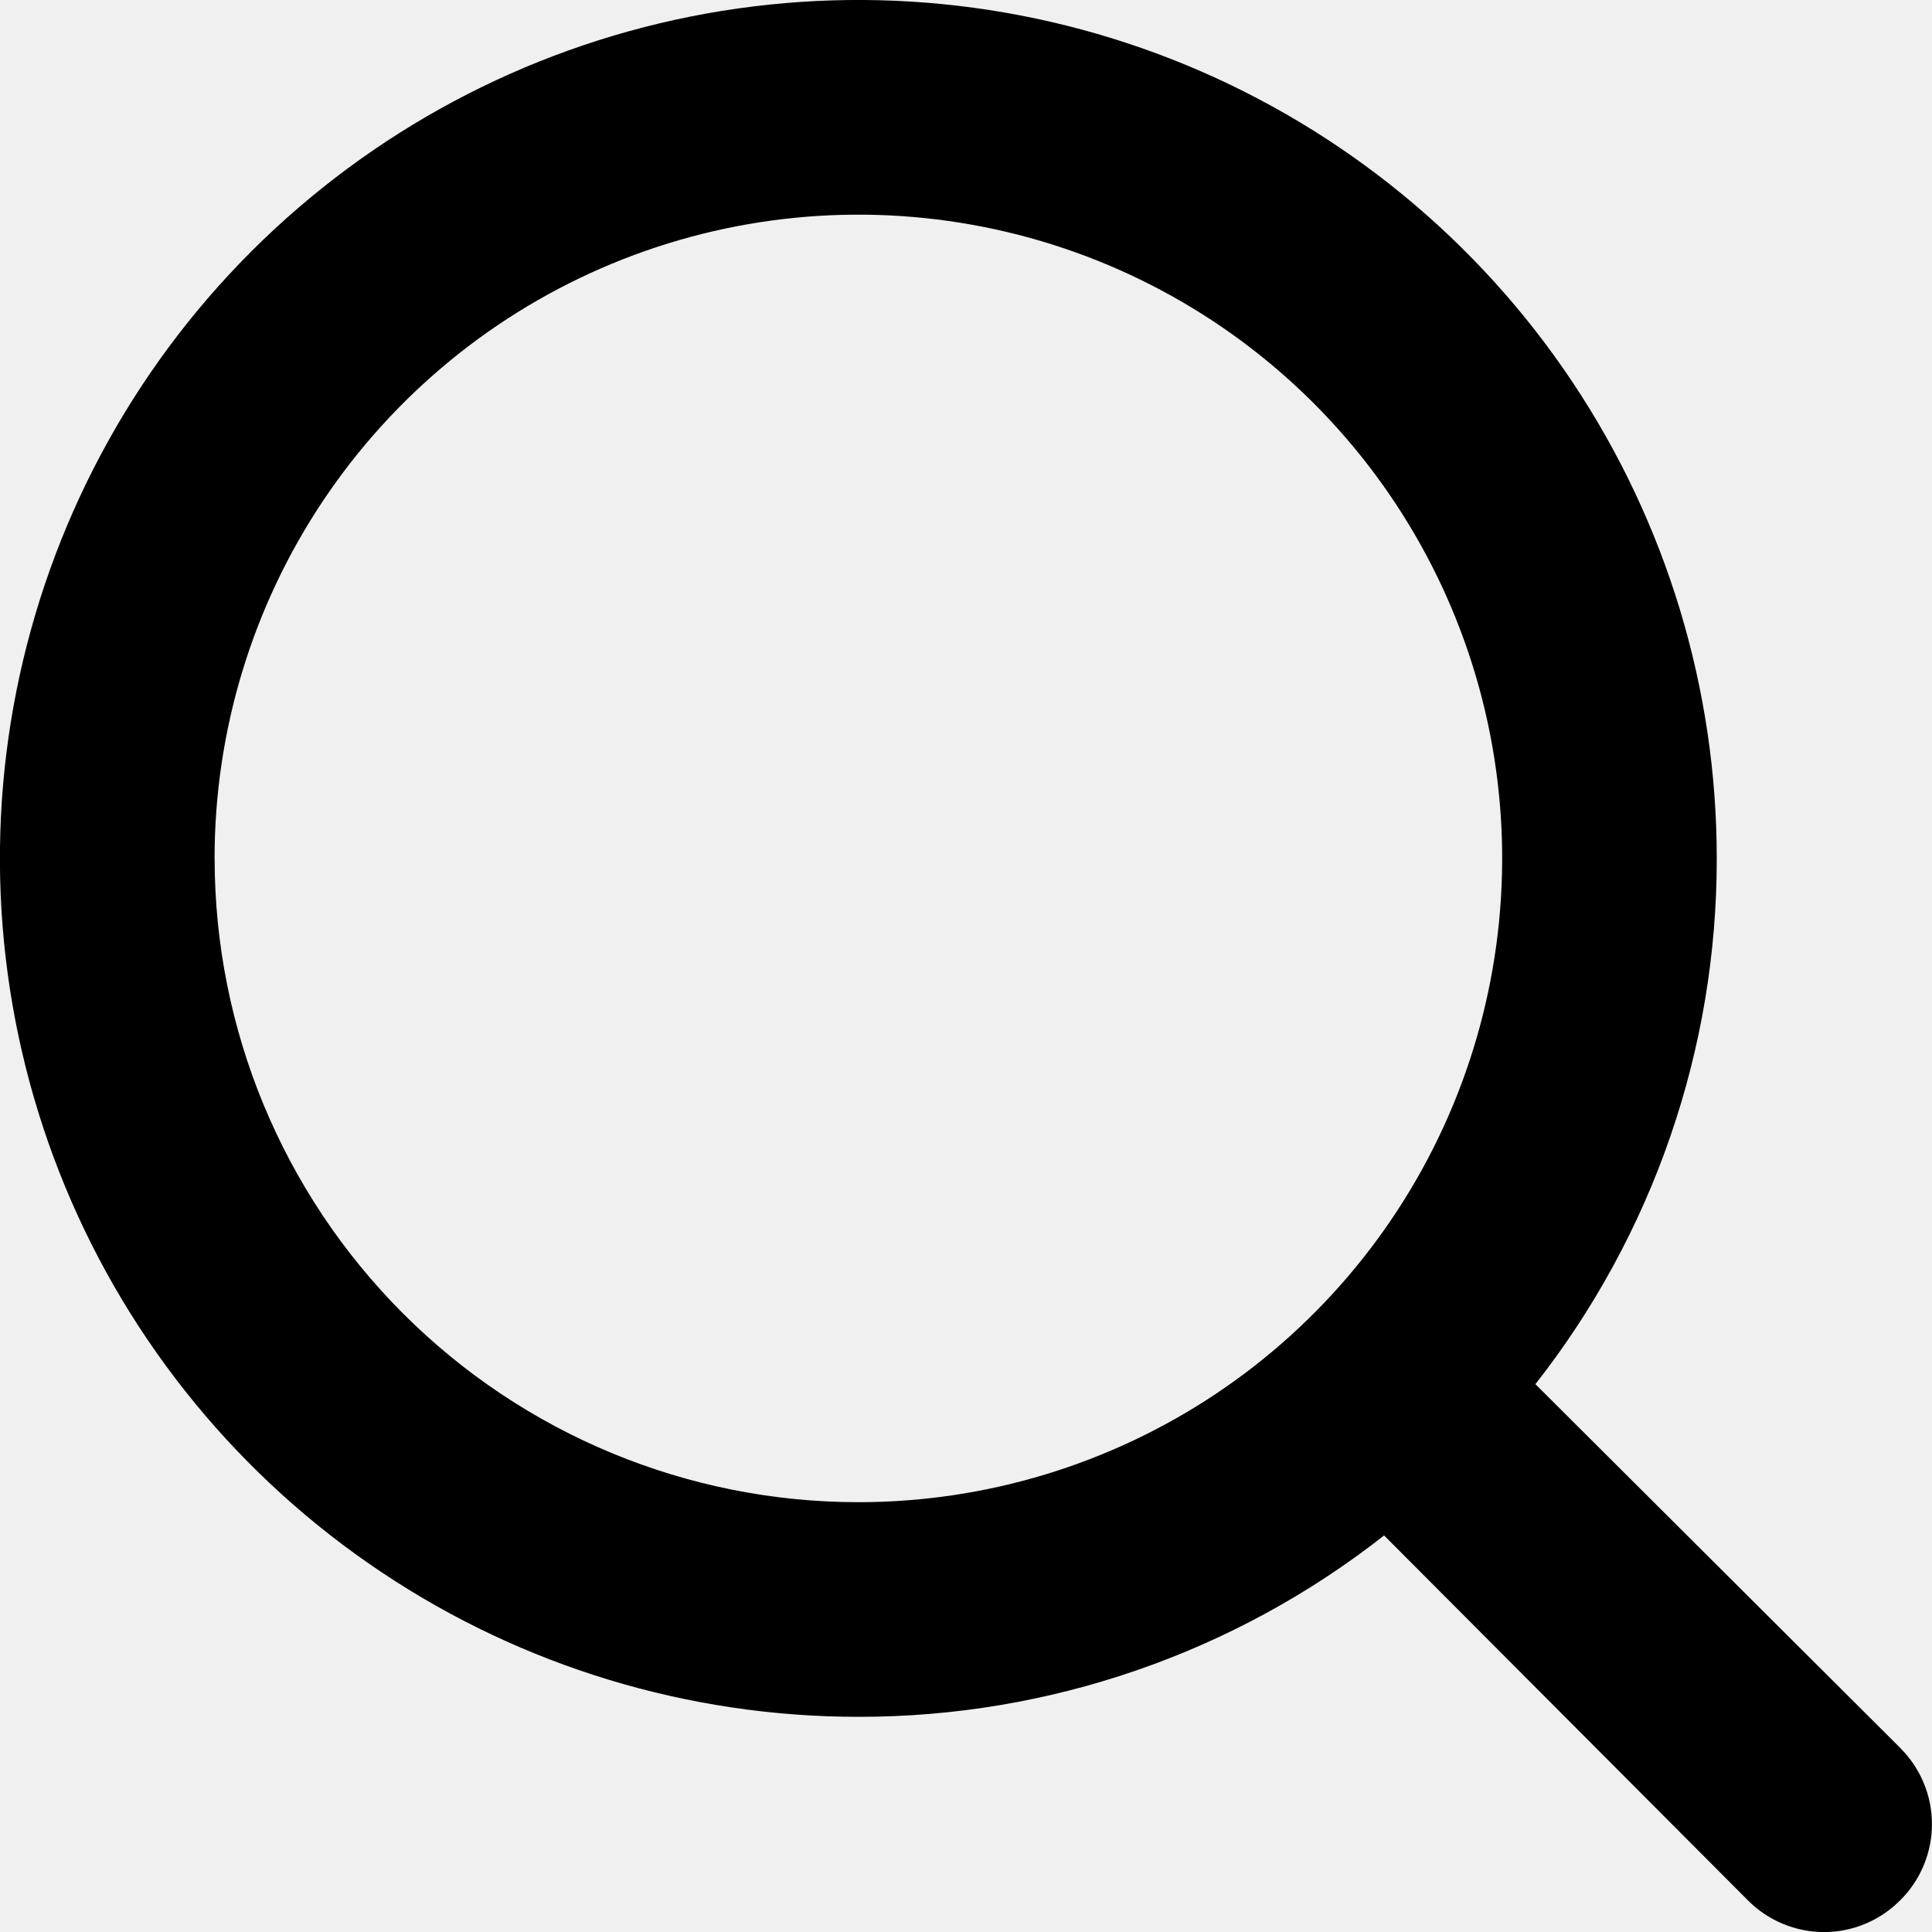
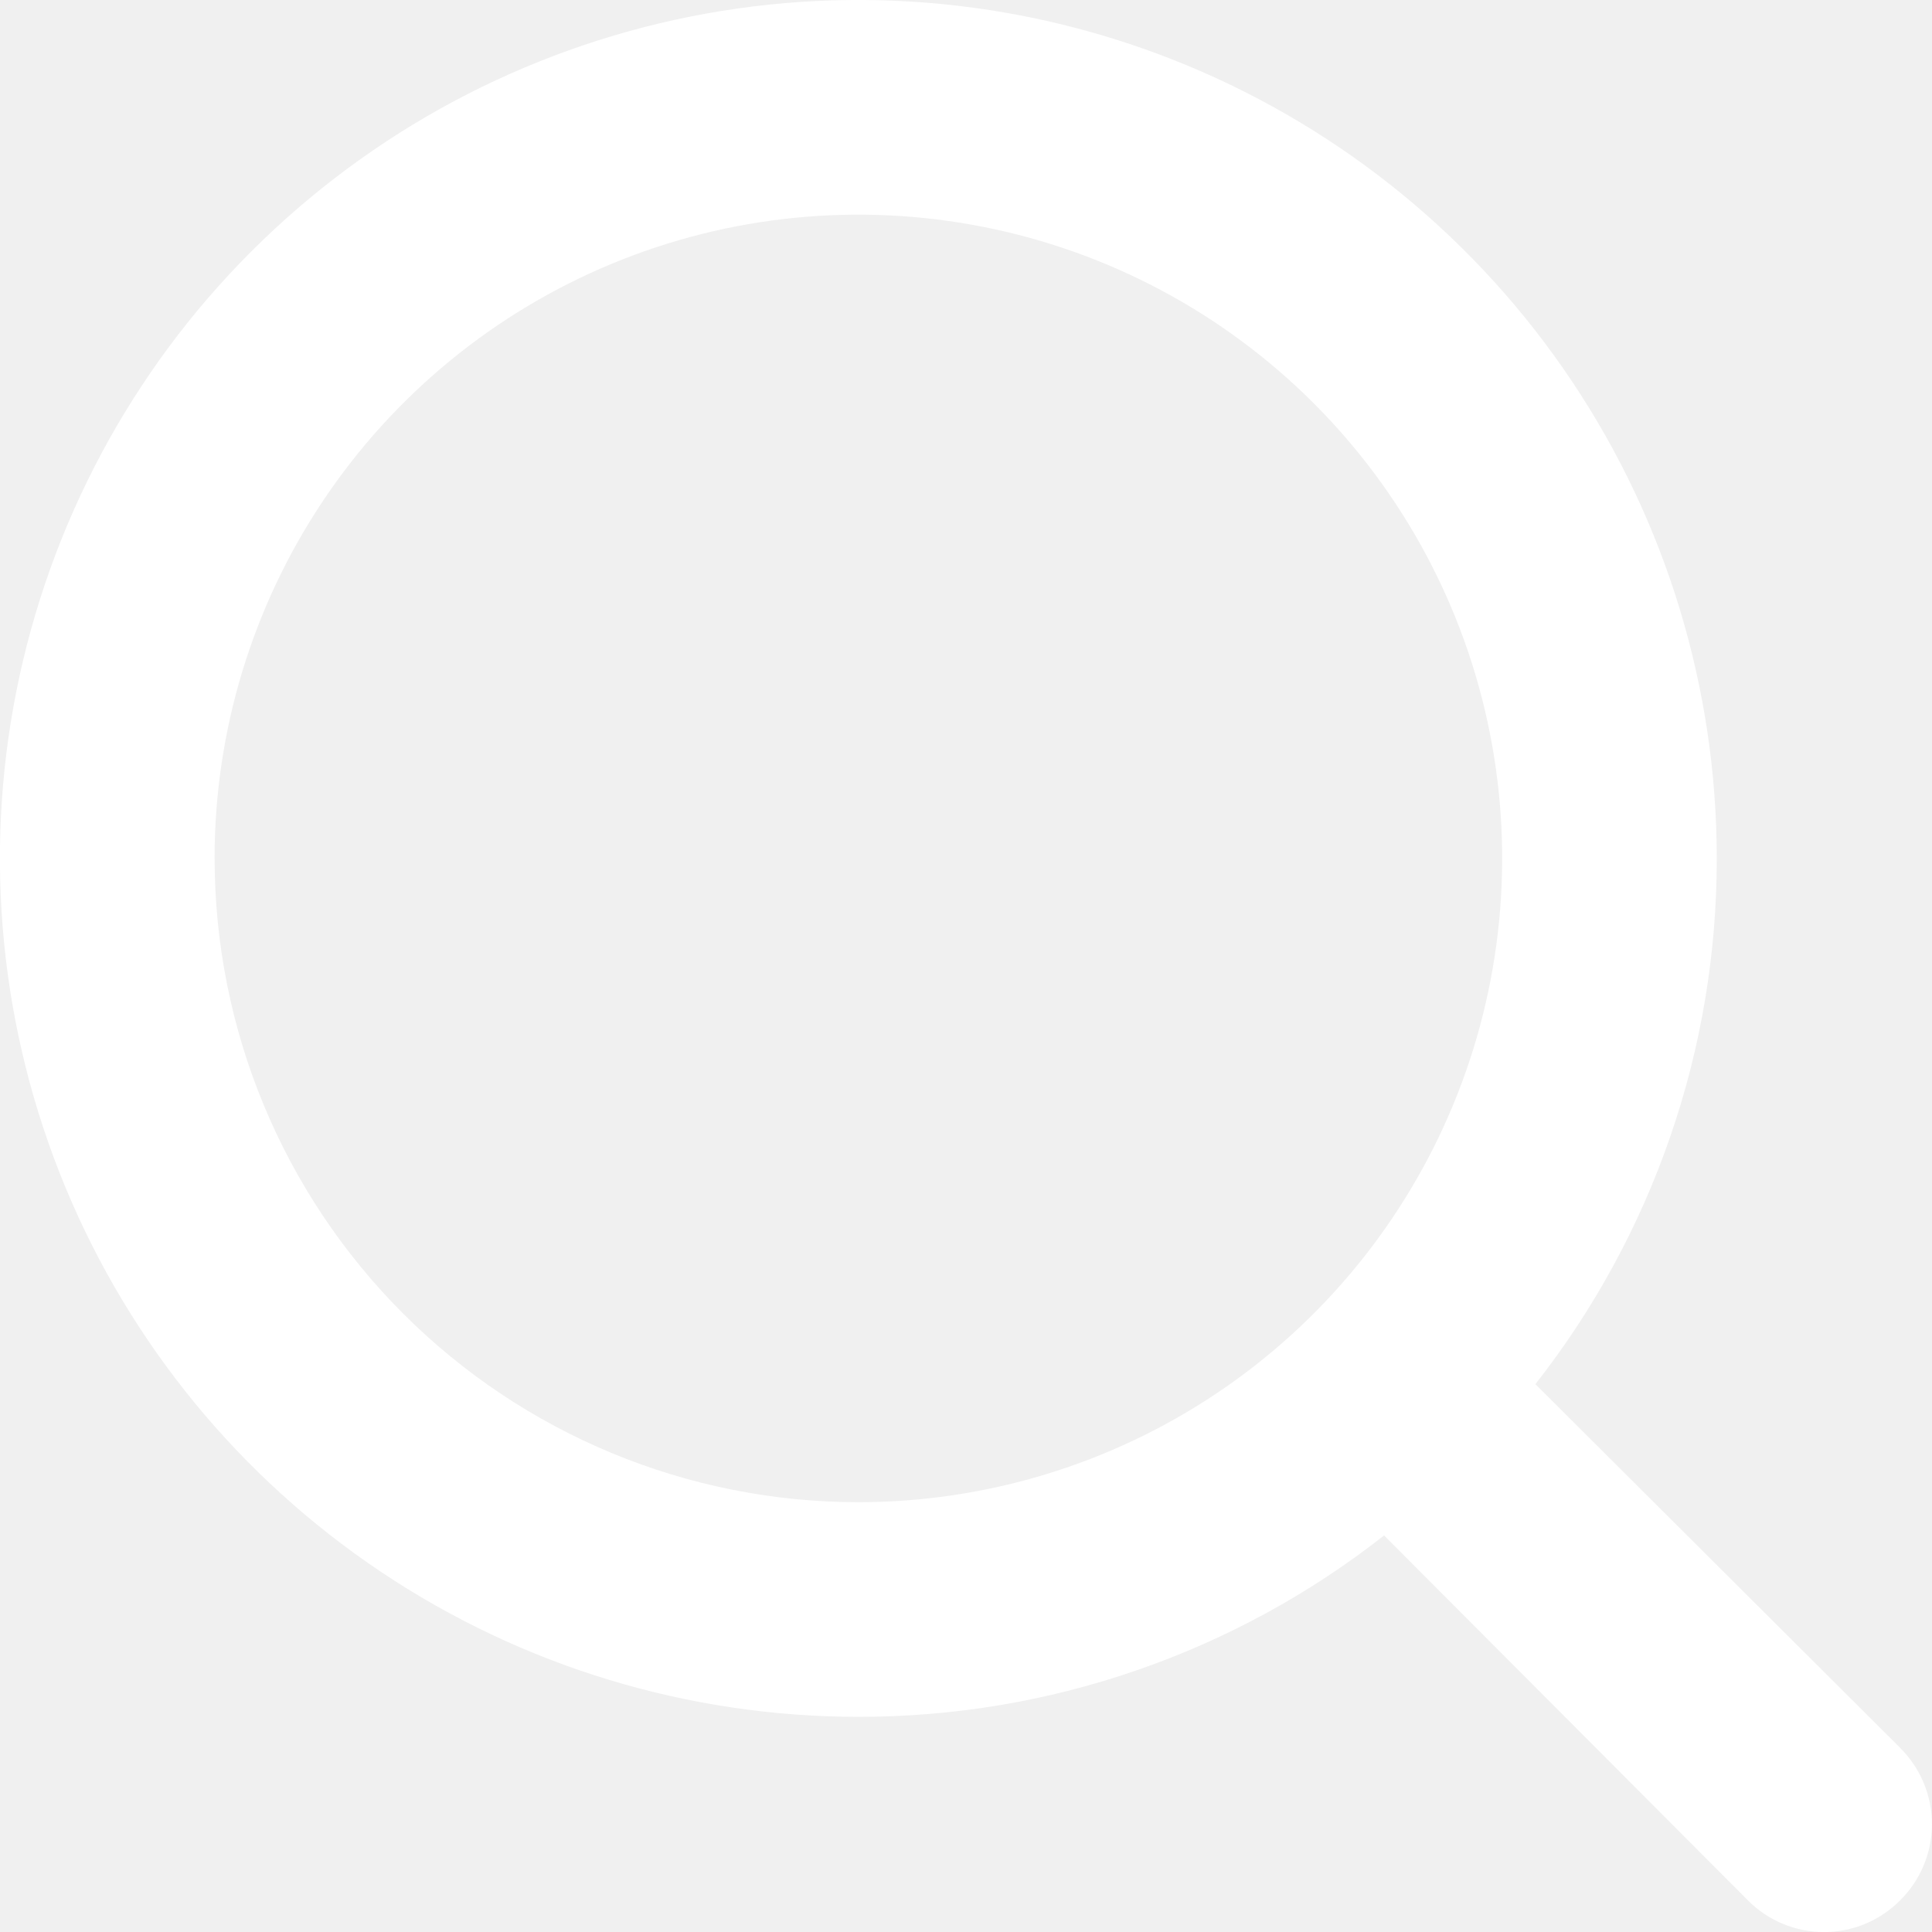
<svg xmlns="http://www.w3.org/2000/svg" version="1.1" width="32" height="32" viewBox="0 0 32 32">
-   <path d="M31.474 28.951l-6.043-6.025c1.95-2.484 3.007-5.551 3.004-8.708 0-2.812-0.834-5.561-2.396-7.899s-3.783-4.16-6.381-5.237c-2.598-1.076-5.457-1.358-8.215-0.809s-5.291 1.903-7.28 3.891-3.342 4.522-3.891 7.28-0.267 5.617 0.809 8.215c1.076 2.598 2.898 4.818 5.237 6.381s5.087 2.396 7.899 2.396c3.157 0.004 6.225-1.054 8.708-3.004l6.025 6.043c0.165 0.167 0.362 0.299 0.578 0.389s0.449 0.137 0.684 0.137c0.235 0 0.467-0.047 0.683-0.137s0.413-0.223 0.578-0.389c0.167-0.165 0.299-0.362 0.389-0.578s0.137-0.449 0.137-0.683-0.046-0.467-0.137-0.684c-0.090-0.217-0.222-0.413-0.389-0.578zM3.554 14.218c0-2.109 0.625-4.171 1.797-5.924s2.837-3.12 4.786-3.927c1.948-0.807 4.092-1.018 6.161-0.607s3.969 1.427 5.46 2.918c1.491 1.491 2.507 3.391 2.918 5.46s0.2 4.212-0.607 6.161c-0.807 1.948-2.174 3.614-3.927 4.785s-3.815 1.797-5.924 1.797c-2.828 0-5.54-1.123-7.54-3.123s-3.123-4.712-3.123-7.54z" />
+   <path fill="white" d="M31.474 28.951l-6.043-6.025c1.95-2.484 3.007-5.551 3.004-8.708 0-2.812-0.834-5.561-2.396-7.899s-3.783-4.16-6.381-5.237c-2.598-1.076-5.457-1.358-8.215-0.809s-5.291 1.903-7.28 3.891-3.342 4.522-3.891 7.28-0.267 5.617 0.809 8.215c1.076 2.598 2.898 4.818 5.237 6.381s5.087 2.396 7.899 2.396c3.157 0.004 6.225-1.054 8.708-3.004l6.025 6.043c0.165 0.167 0.362 0.299 0.578 0.389s0.449 0.137 0.684 0.137c0.235 0 0.467-0.047 0.683-0.137s0.413-0.223 0.578-0.389c0.167-0.165 0.299-0.362 0.389-0.578s0.137-0.449 0.137-0.683-0.046-0.467-0.137-0.684c-0.090-0.217-0.222-0.413-0.389-0.578zM3.554 14.218c0-2.109 0.625-4.171 1.797-5.924s2.837-3.12 4.786-3.927c1.948-0.807 4.092-1.018 6.161-0.607s3.969 1.427 5.46 2.918c1.491 1.491 2.507 3.391 2.918 5.46s0.2 4.212-0.607 6.161c-0.807 1.948-2.174 3.614-3.927 4.785s-3.815 1.797-5.924 1.797c-2.828 0-5.54-1.123-7.54-3.123s-3.123-4.712-3.123-7.54z" />
</svg>
